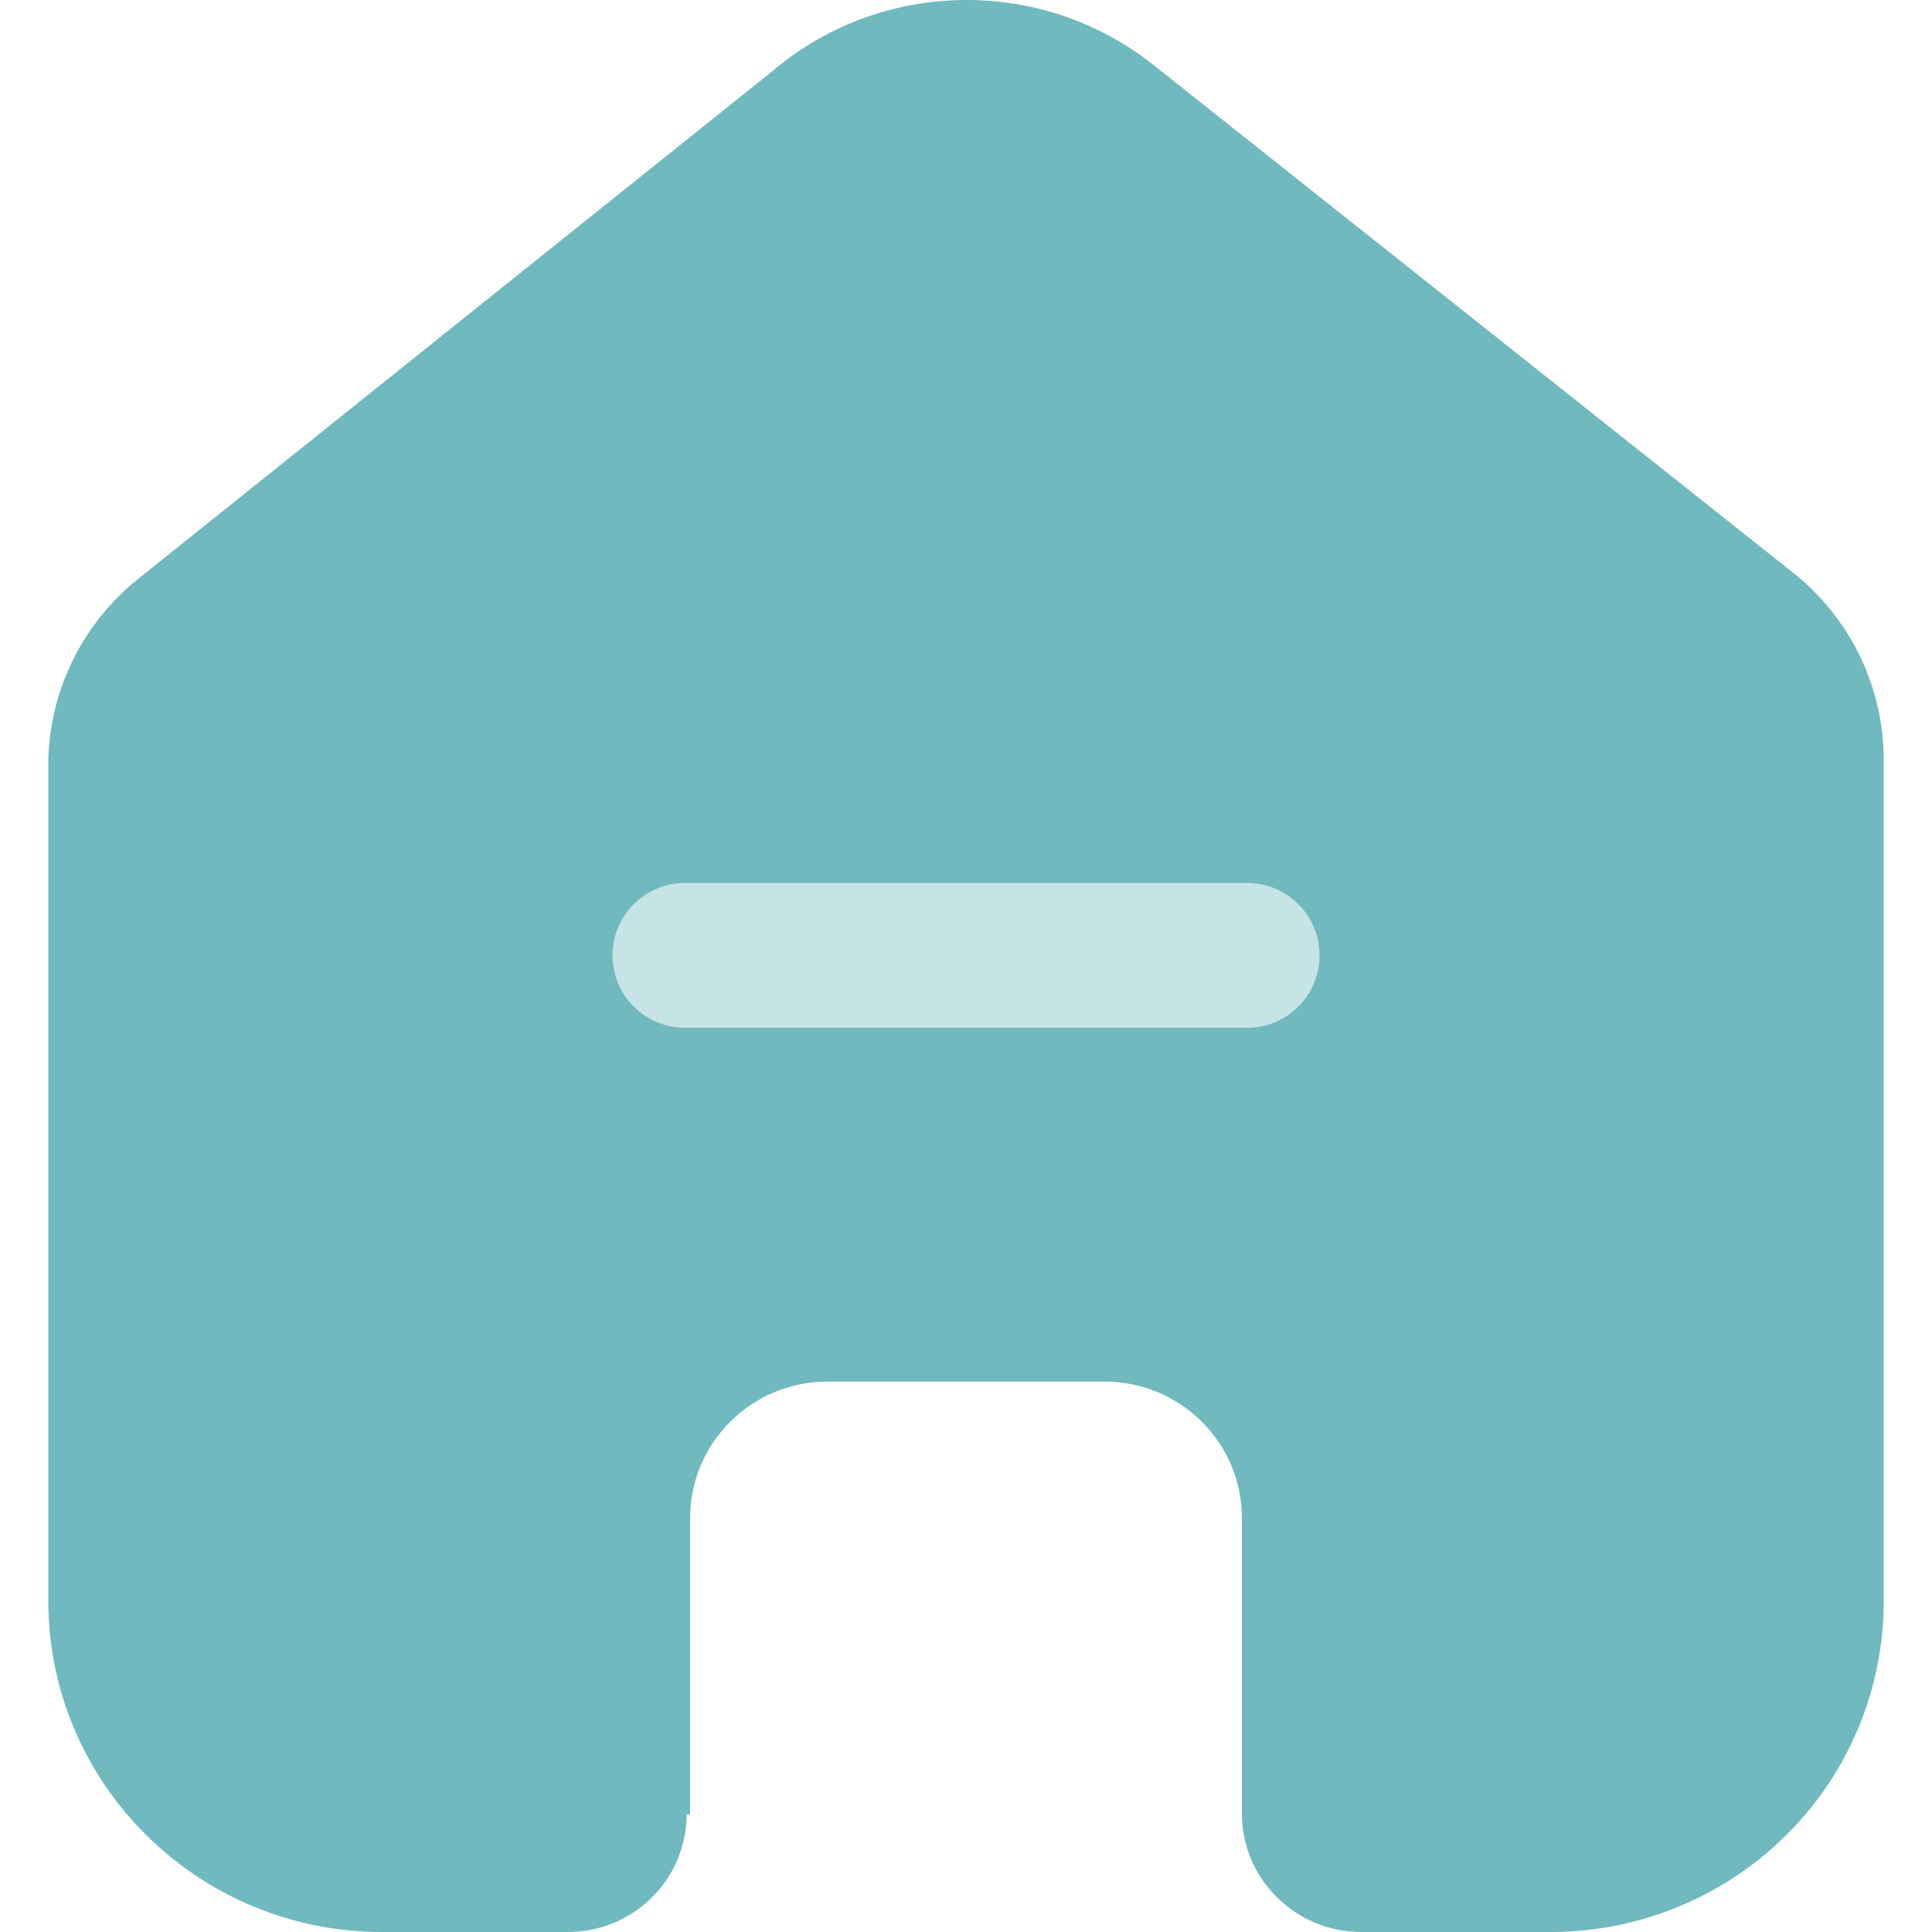
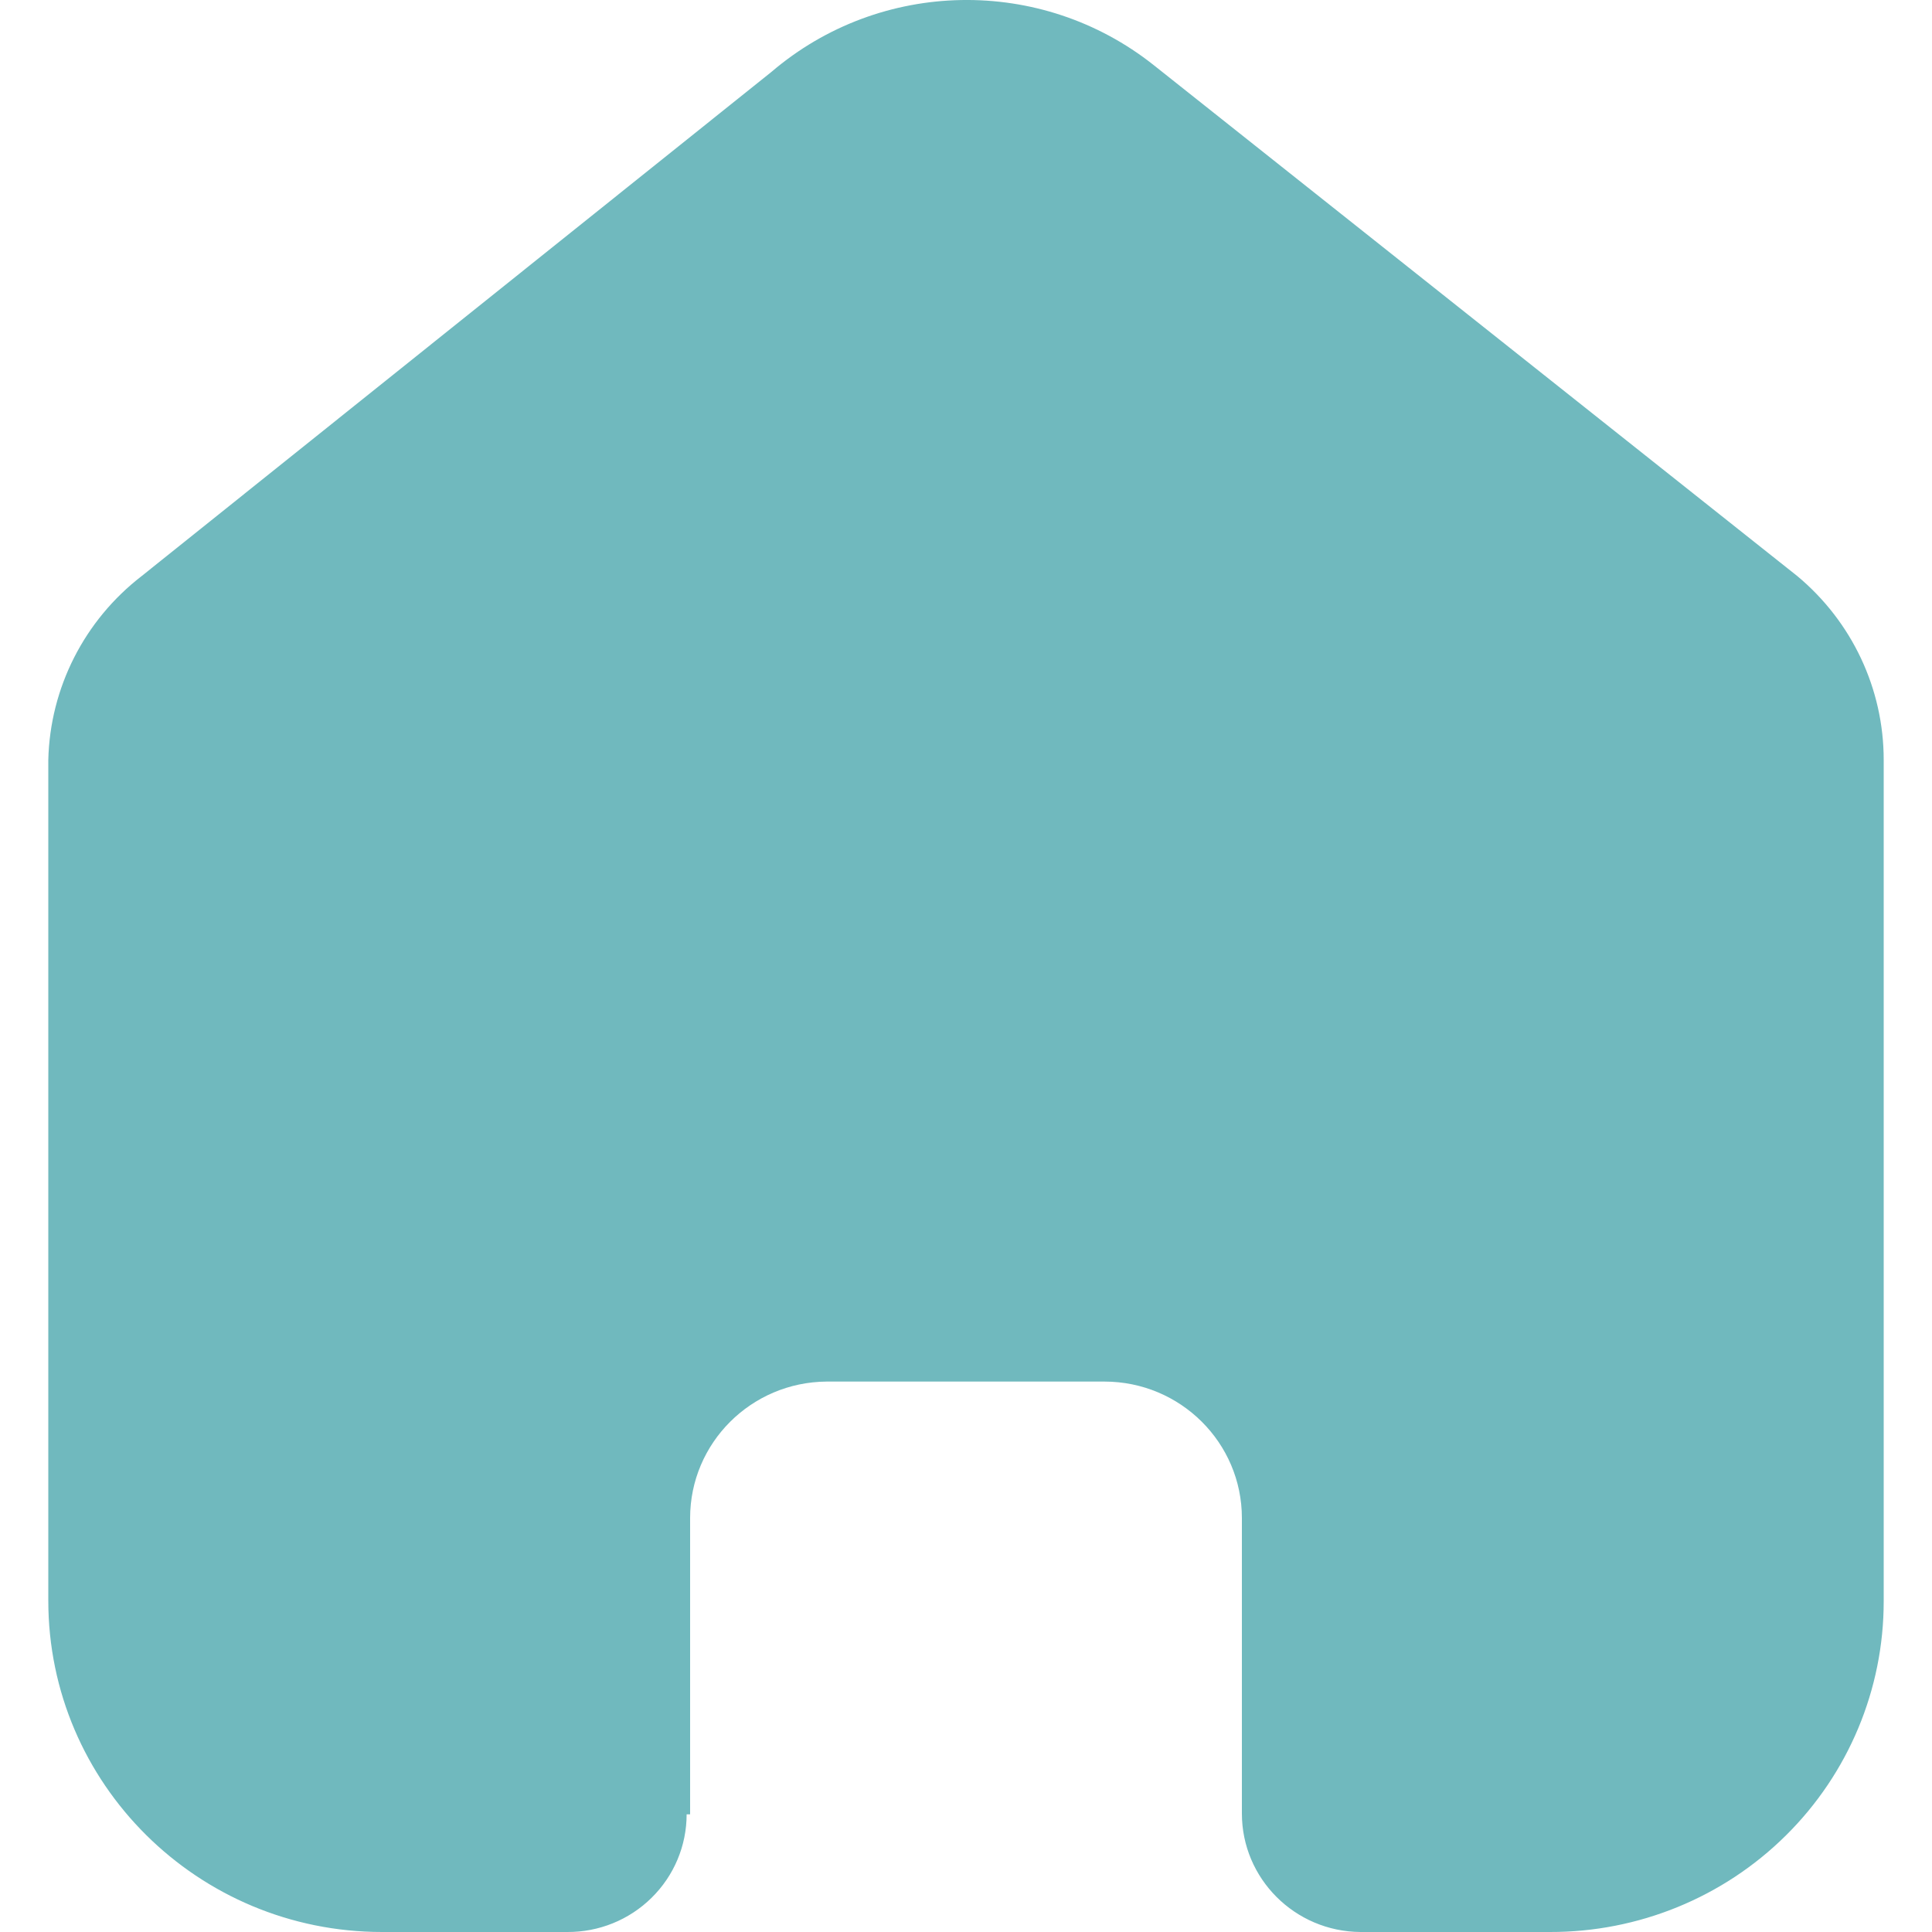
<svg xmlns="http://www.w3.org/2000/svg" width="20" height="20" viewBox="0 0 20 20" fill="none">
  <path d="M7.144 18.782V15.715C7.144 14.938 7.776 14.307 8.558 14.302H11.433C12.219 14.302 12.856 14.935 12.856 15.715V18.773C12.856 19.447 13.404 19.995 14.083 20H16.044C16.96 20.002 17.839 19.643 18.487 19.001C19.136 18.359 19.5 17.487 19.5 16.578V7.866C19.5 7.131 19.172 6.435 18.605 5.963L11.943 0.674C10.778 -0.251 9.115 -0.221 7.985 0.745L1.467 5.963C0.873 6.421 0.518 7.12 0.5 7.866V16.569C0.5 18.464 2.047 20 3.956 20H5.872C6.199 20.002 6.513 19.875 6.745 19.646C6.977 19.418 7.108 19.107 7.108 18.782H7.144Z" fill="#70B9BE" />
-   <path fill-rule="evenodd" clip-rule="evenodd" d="M6.341 9.89C6.341 9.476 6.676 9.14 7.091 9.14H12.91C13.324 9.14 13.66 9.476 13.66 9.89C13.66 10.304 13.324 10.64 12.91 10.64H7.091C6.676 10.64 6.341 10.304 6.341 9.89Z" fill="#C6E3E5" />
</svg>
